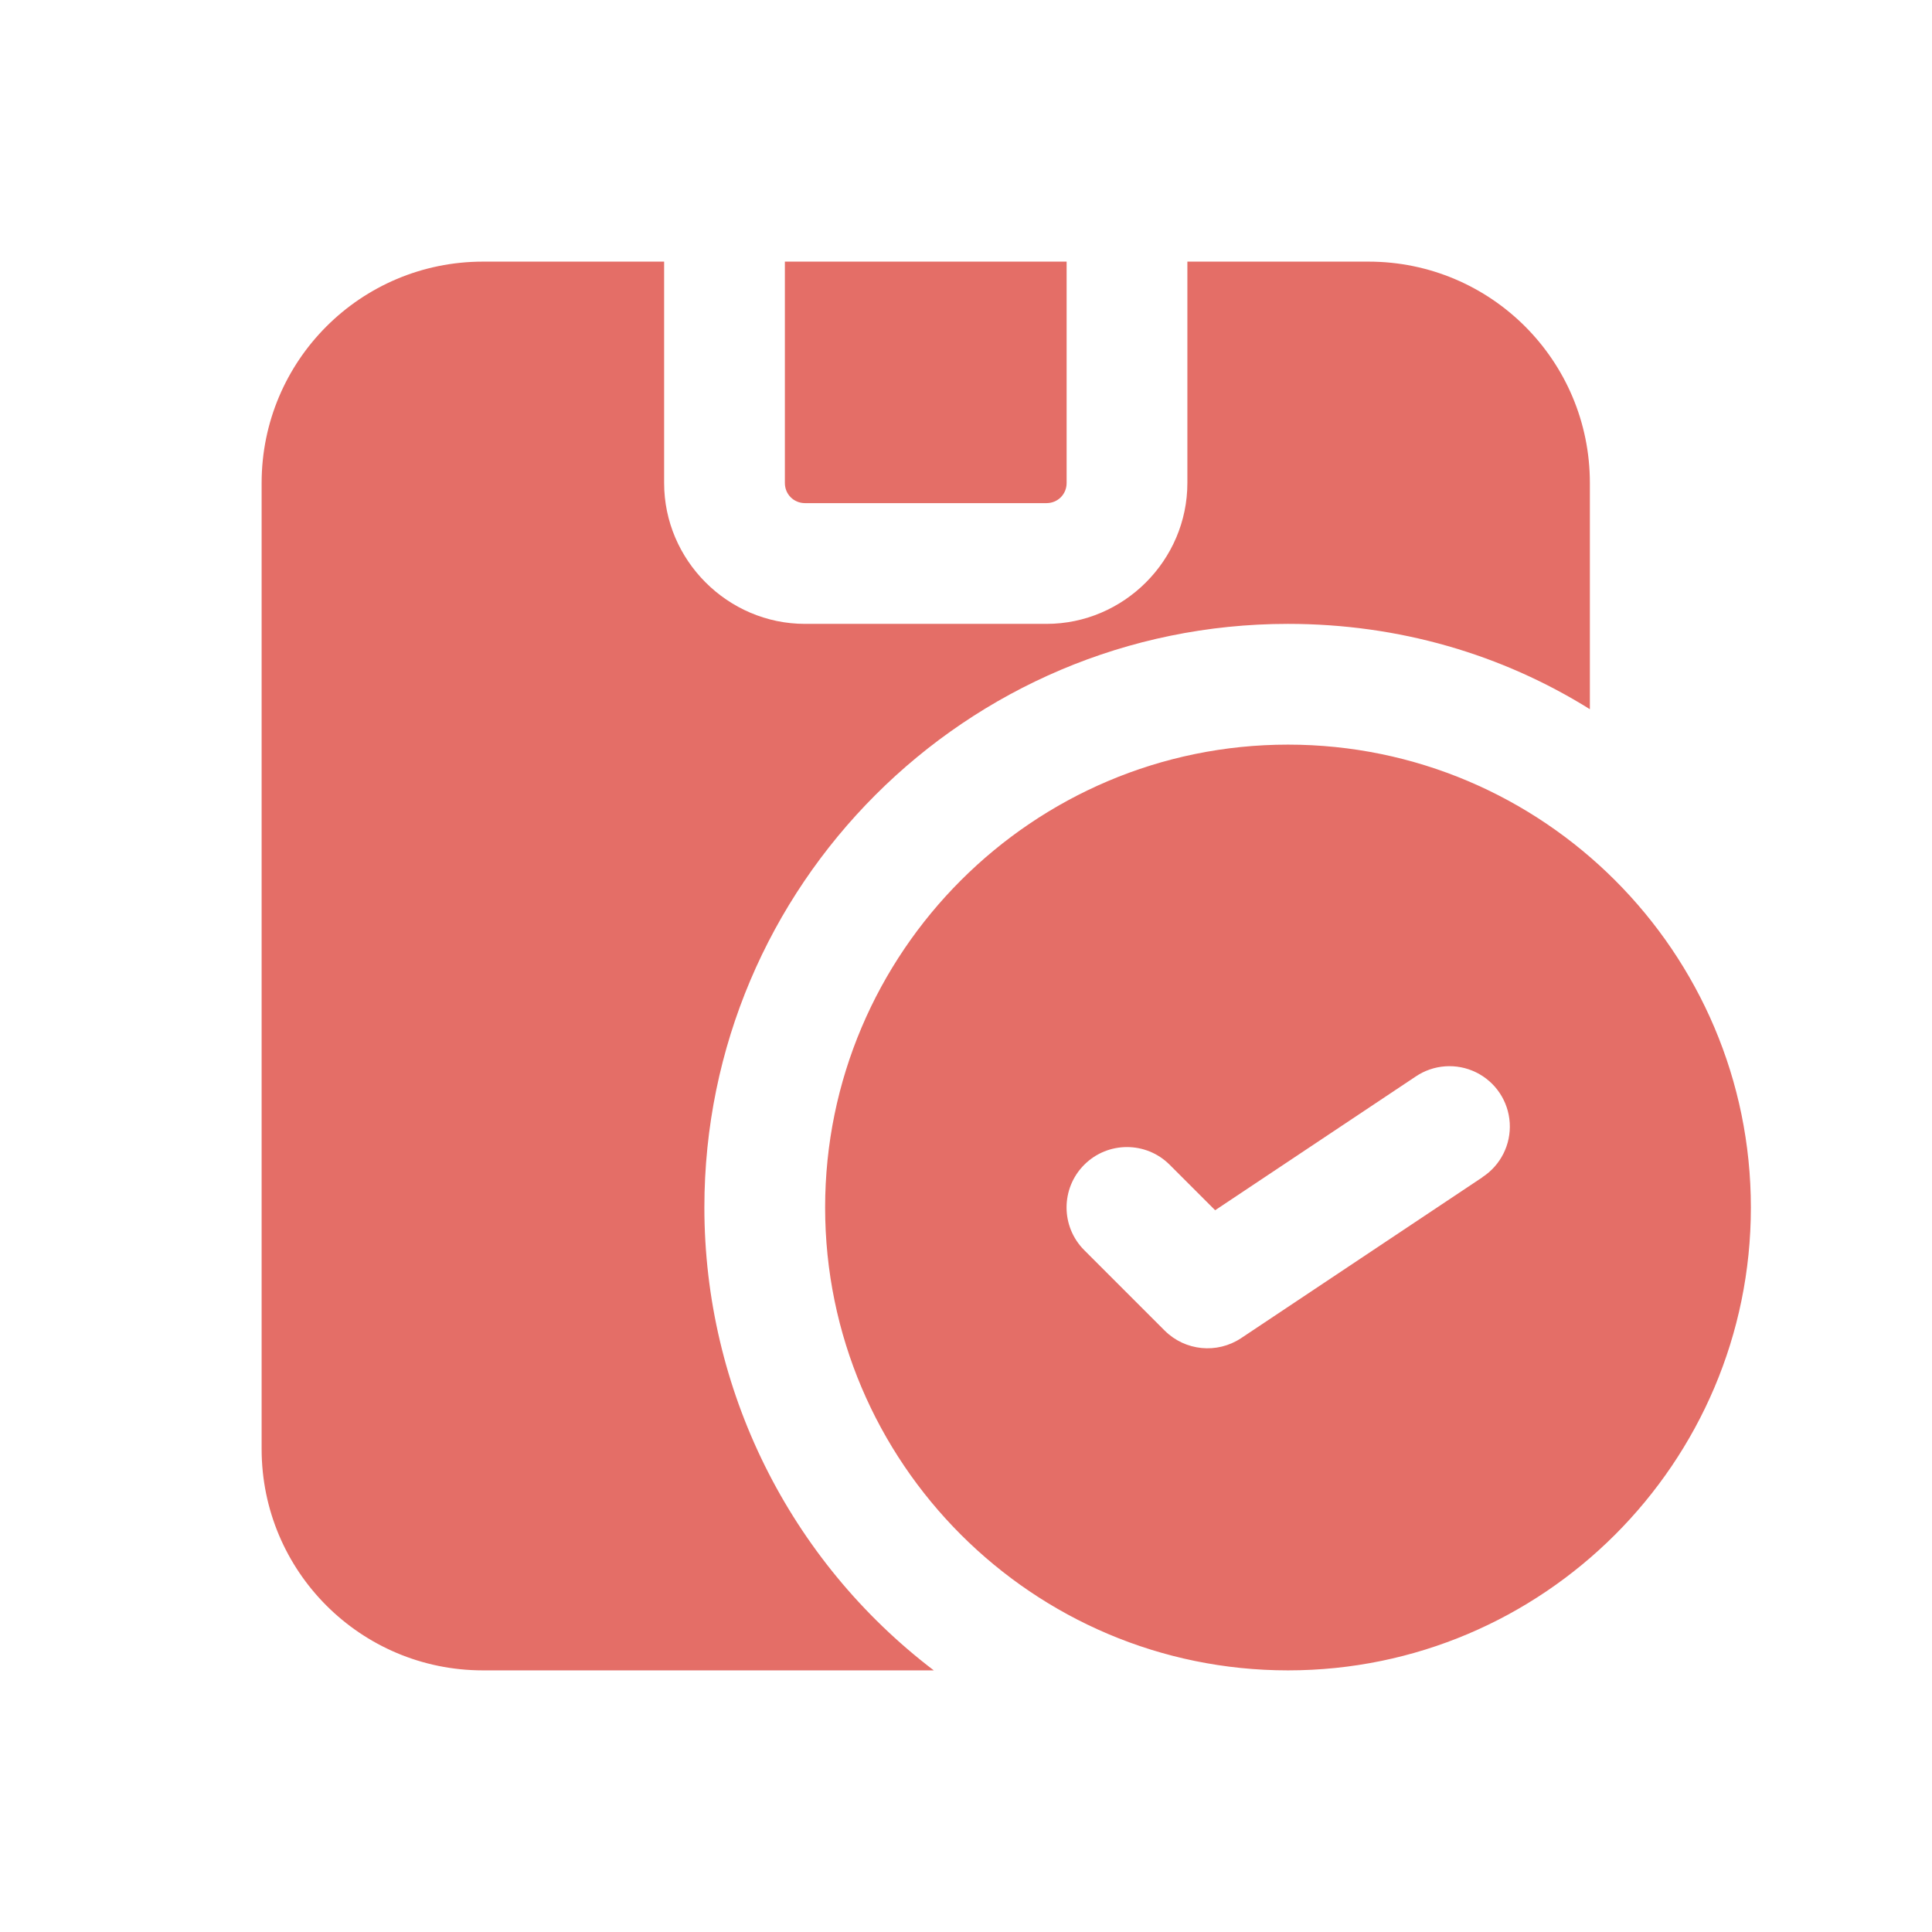
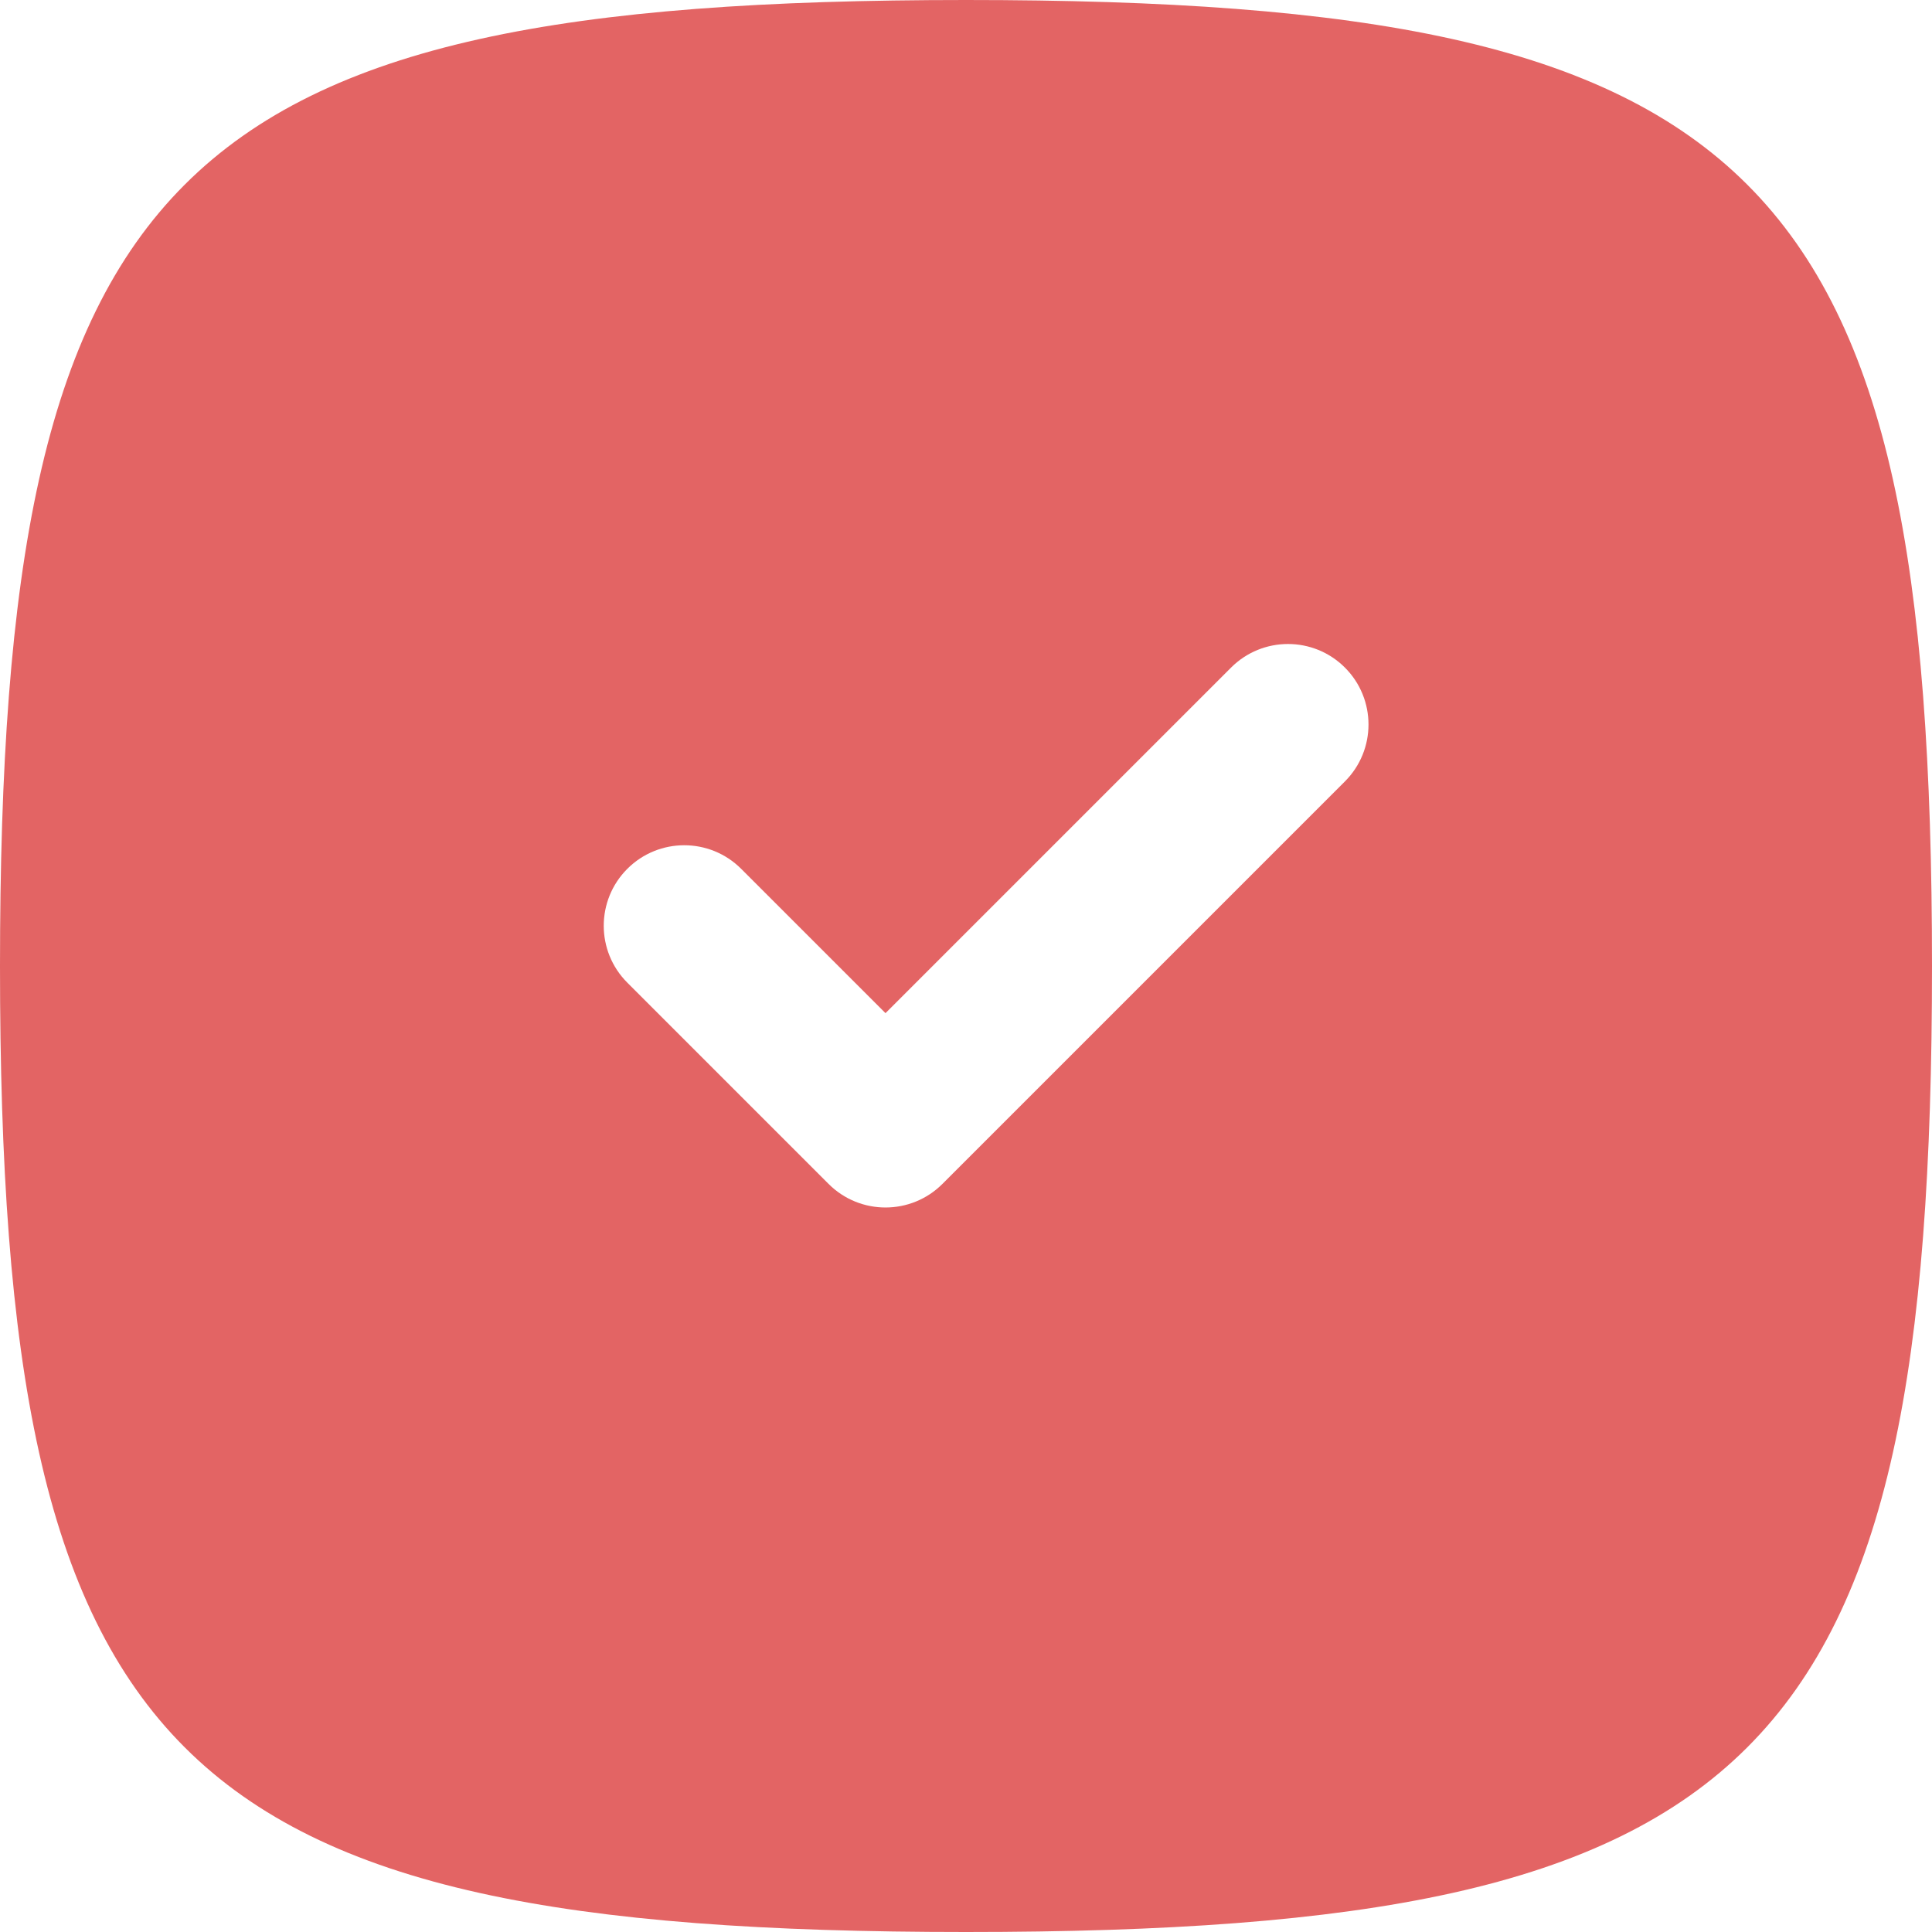
- <svg xmlns="http://www.w3.org/2000/svg" version="1.1" width="512" height="512" x="0" y="0" viewBox="0 0 24 24" style="enable-background:new 0 0 512 512" xml:space="preserve" class="">
+ <svg xmlns="http://www.w3.org/2000/svg" version="1.1" width="512" height="512" x="0" y="0" viewBox="0 0 512 512" style="enable-background:new 0 0 512 512" xml:space="preserve" class="">
  <g>
-     <path d="M16 9.25c-3.17 0-5.75 2.58-5.75 5.75s2.58 5.75 5.75 5.75 5.75-2.58 5.75-5.75S19.17 9.25 16 9.25zm2.416 5.374-3 2a.754.754 0 0 1-.947-.094l-1-1a.75.75 0 1 1 1.061-1.061l.565.565 2.488-1.659a.75.75 0 1 1 .832 1.248zM9.75 3.25V6c0 .14.11.25.25.25h3c.14 0 .25-.11.25-.25V3.25zm7.25 0h-2.25V6c0 .96-.79 1.75-1.75 1.75h-3c-.96 0-1.75-.79-1.75-1.75V3.25H6C4.48 3.25 3.25 4.48 3.25 6v12c0 1.52 1.23 2.75 2.75 2.75h5.6A7.228 7.228 0 0 1 8.75 15c0-4 3.25-7.25 7.25-7.25 1.38 0 2.66.38 3.75 1.06V6c0-1.52-1.23-2.75-2.75-2.75z" fill="#e46e67" opacity="1" data-original="#000000" class="" />
+     <path fill-rule="evenodd" d="M0 256c0 210.816 45.184 256 256 256s256-45.184 256-256S466.816 0 256 0 0 45.184 0 256zm356.418-79.085c8.331 8.331 8.331 21.839 0 30.17L249.751 313.751c-8.331 8.331-21.839 8.331-30.17 0l-53.334-53.333c-8.331-8.331-8.331-21.839 0-30.17s21.839-8.331 30.17 0l38.248 38.249 91.582-91.582c8.332-8.331 21.84-8.331 30.171 0z" clip-rule="evenodd" fill="#e36464" opacity="1" data-original="#000000" class="" />
  </g>
</svg>
